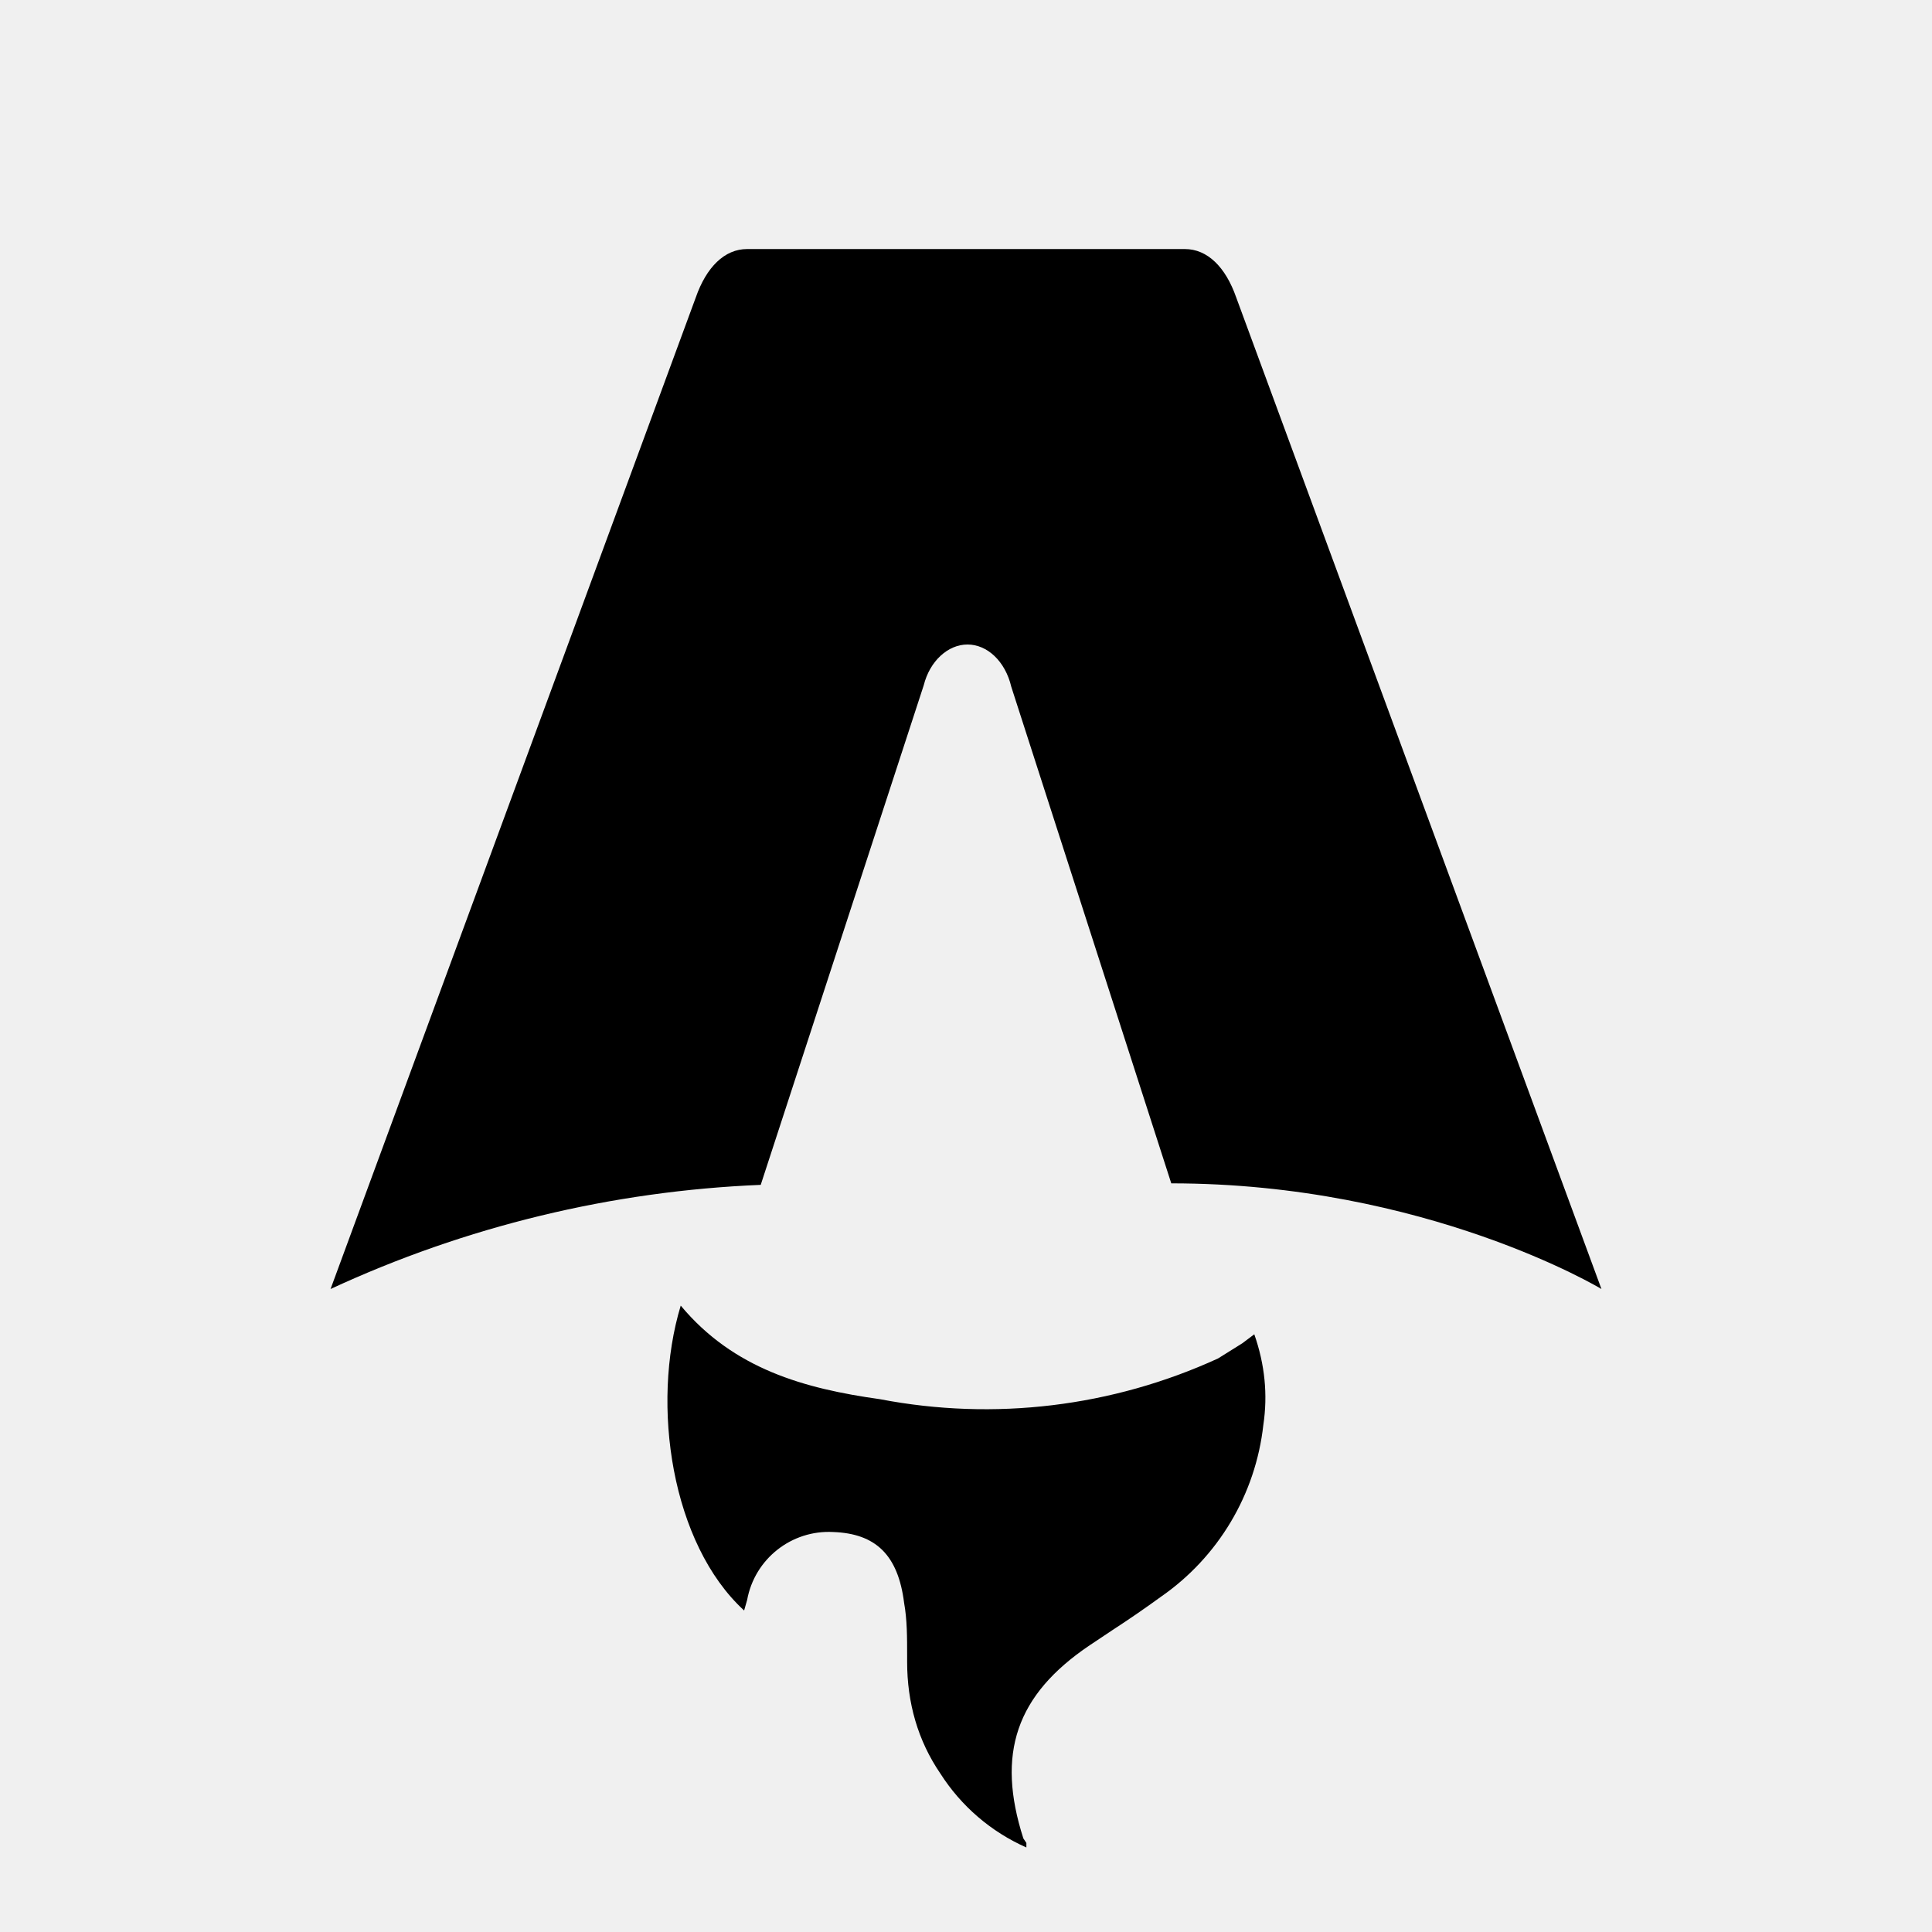
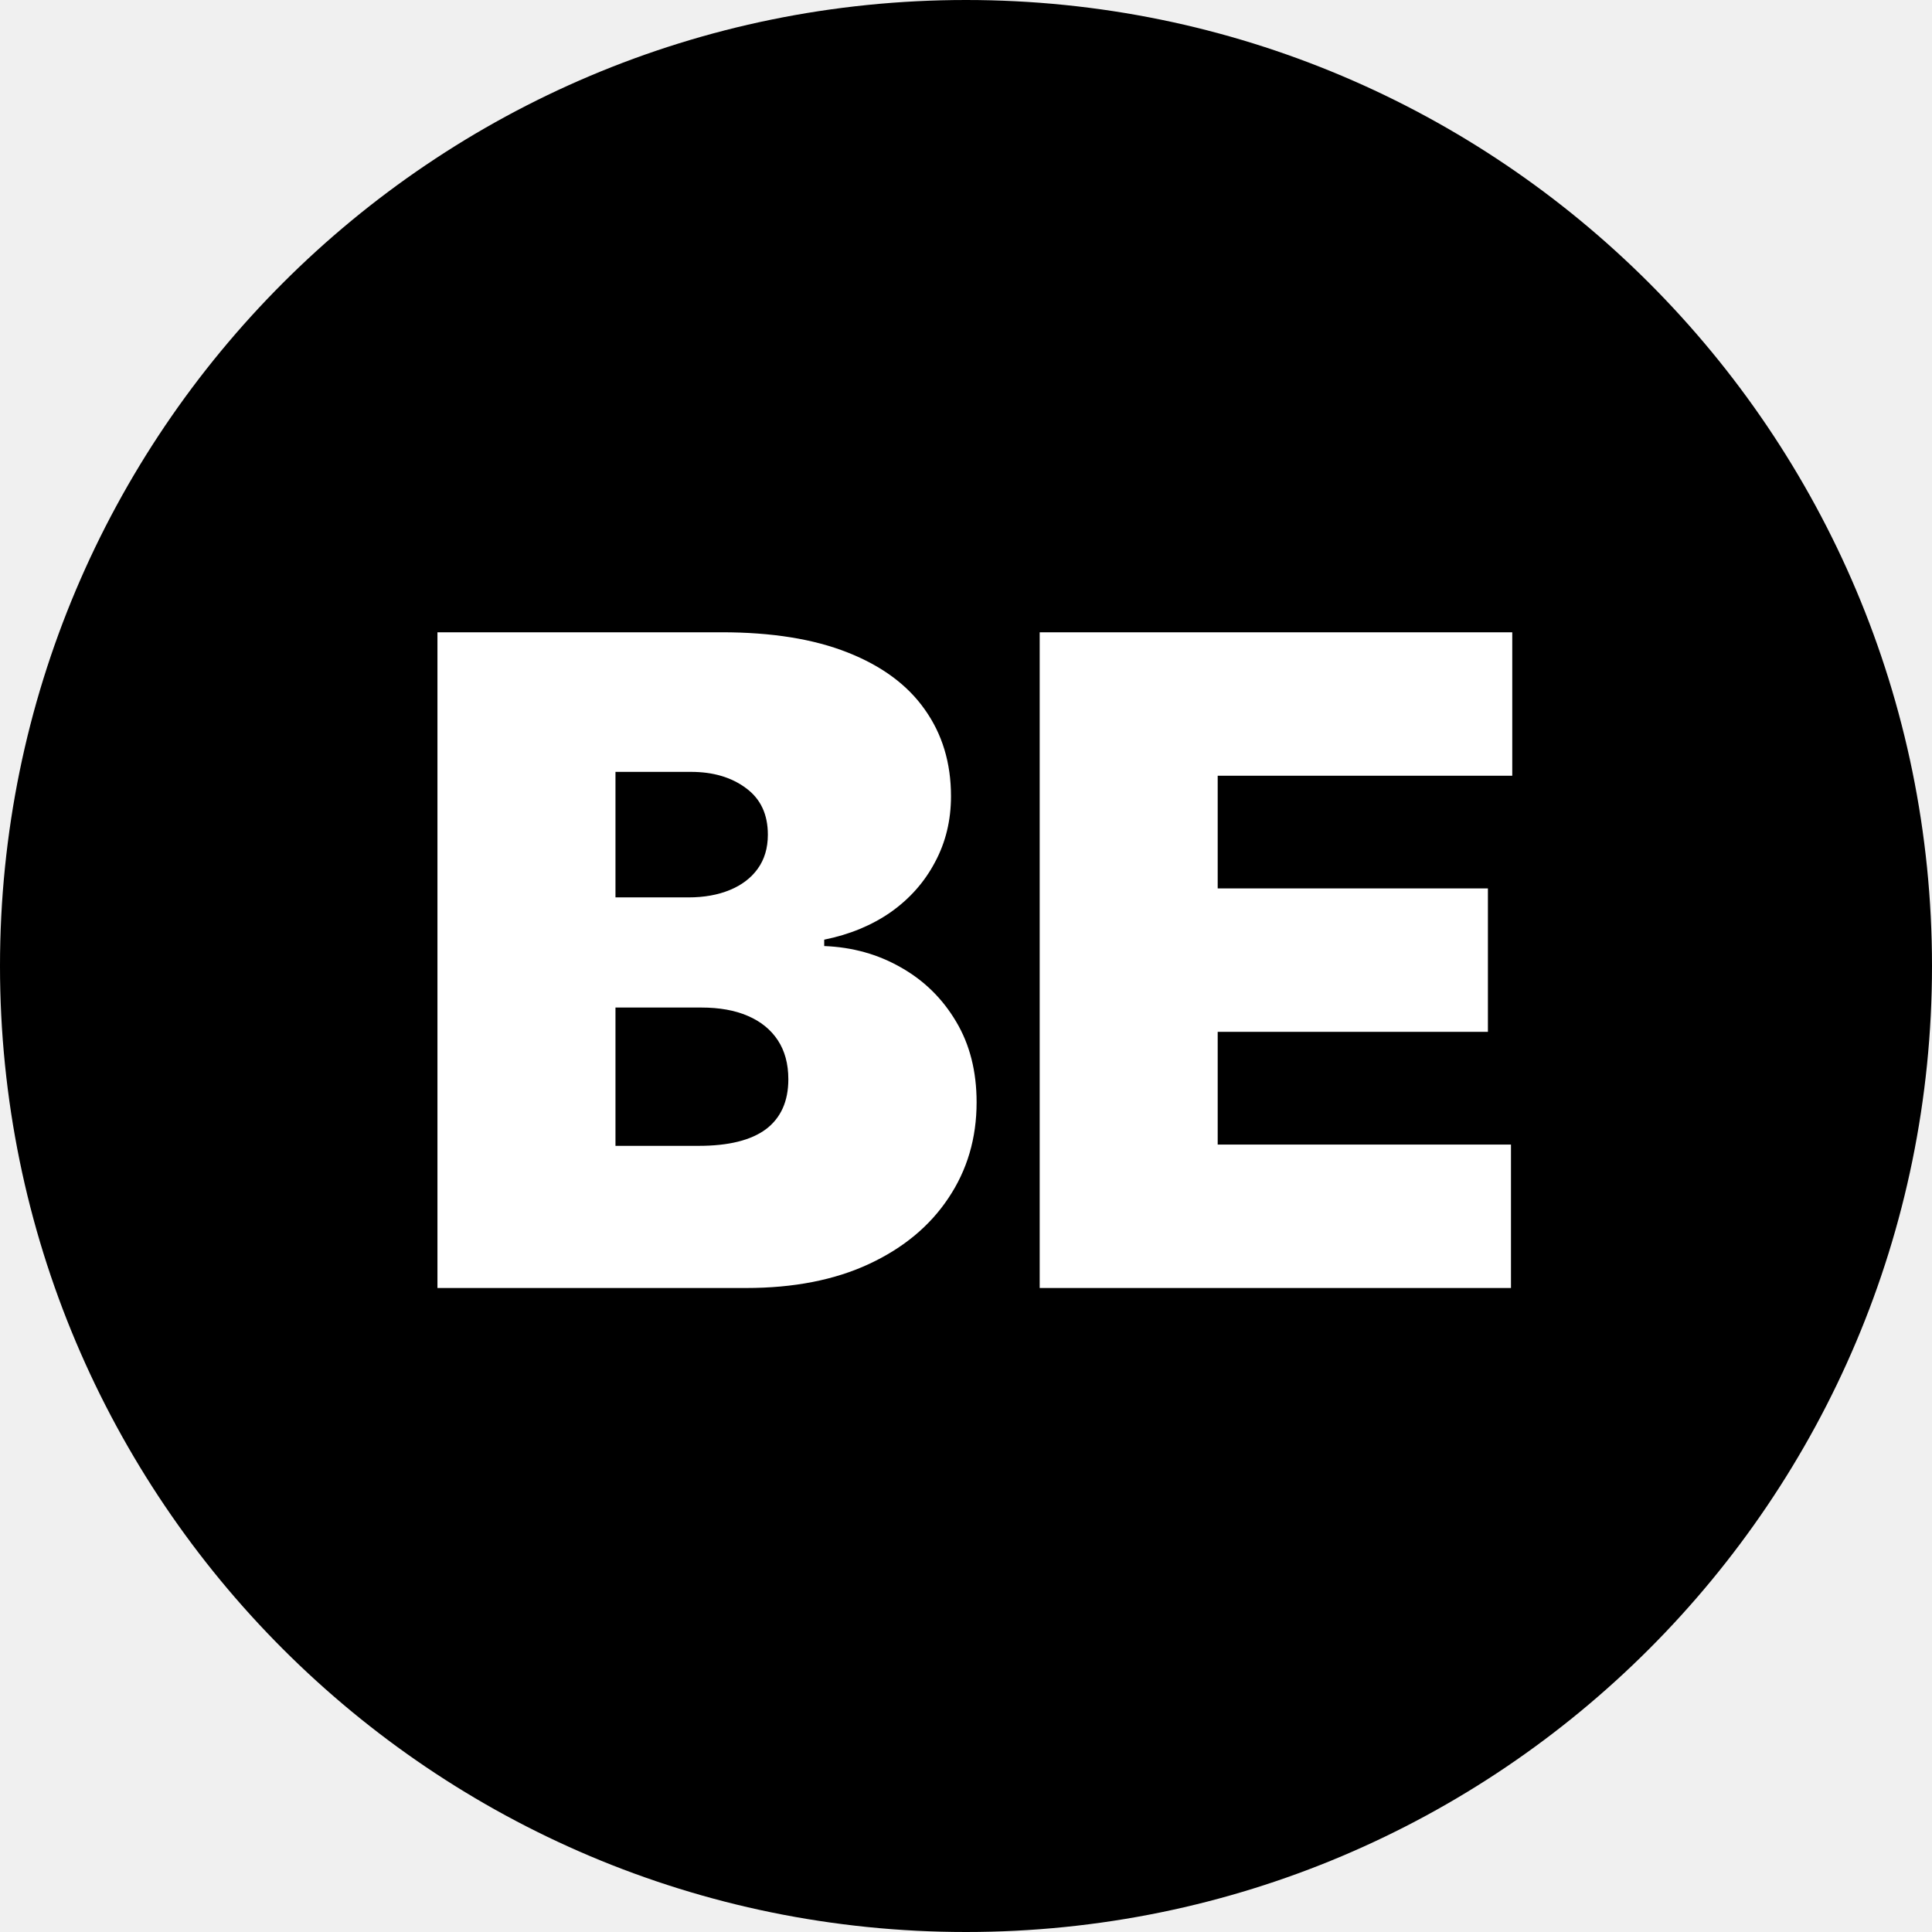
- <svg xmlns="http://www.w3.org/2000/svg" fill="none" viewBox="0 0 128 128">
-   <path d="M50.4 78.5a75.1 75.1 0 0 0-28.5 6.9l24.2-65.7c.7-2 1.9-3.2 3.4-3.2h29c1.5 0 2.7 1.2 3.4 3.2l24.2 65.7s-11.6-7-28.5-7L67 45.5c-.4-1.7-1.6-2.8-2.9-2.8-1.3 0-2.5 1.1-2.9 2.7L50.4 78.5Zm-1.1 28.2Zm-4.2-20.2c-2 6.6-.6 15.8 4.2 20.2a17.5 17.5 0 0 1 .2-.7 5.5 5.5 0 0 1 5.7-4.5c2.8.1 4.3 1.5 4.7 4.7.2 1.1.2 2.3.2 3.5v.4c0 2.7.7 5.2 2.2 7.4a13 13 0 0 0 5.7 4.9v-.3l-.2-.3c-1.8-5.6-.5-9.5 4.4-12.8l1.5-1a73 73 0 0 0 3.2-2.2 16 16 0 0 0 6.8-11.4c.3-2 .1-4-.6-6l-.8.6-1.6 1a37 37 0 0 1-22.4 2.7c-5-.7-9.7-2-13.2-6.2Z" />
-   <style>
-         path { fill: #000; }
-         @media (prefers-color-scheme: dark) {
-             path { fill: #FFF; }
-         }
-     </style>
+ <svg xmlns="http://www.w3.org/2000/svg" width="90" height="90" viewBox="0 0 90 90" fill="none">
+   <circle cx="45" cy="45" r="45" fill="black" />
+   <path d="M20.378 60V29.454H33.622C35.949 29.454 37.903 29.768 39.484 30.394C41.075 31.021 42.273 31.905 43.078 33.049C43.894 34.193 44.301 35.54 44.301 37.091C44.301 38.215 44.053 39.239 43.556 40.163C43.068 41.088 42.382 41.864 41.497 42.49C40.612 43.106 39.578 43.534 38.395 43.773V44.071C39.708 44.121 40.901 44.454 41.974 45.07C43.048 45.677 43.904 46.517 44.54 47.591C45.176 48.655 45.494 49.908 45.494 51.349C45.494 53.02 45.057 54.506 44.182 55.809C43.317 57.111 42.084 58.136 40.483 58.881C38.882 59.627 36.973 60 34.756 60H20.378ZM28.671 53.378H32.548C33.94 53.378 34.984 53.119 35.681 52.602C36.377 52.075 36.724 51.3 36.724 50.276C36.724 49.56 36.56 48.953 36.232 48.456C35.904 47.959 35.437 47.581 34.83 47.322C34.234 47.064 33.513 46.935 32.668 46.935H28.671V53.378ZM28.671 41.804H32.071C32.797 41.804 33.438 41.69 33.995 41.461C34.552 41.232 34.984 40.904 35.293 40.477C35.611 40.039 35.77 39.507 35.77 38.881C35.77 37.936 35.432 37.215 34.756 36.718C34.08 36.211 33.224 35.957 32.19 35.957H28.671V41.804ZM48.433 60V29.454H70.447V36.136H56.725V41.386H69.313V48.068H56.725V53.318H70.387V60H48.433Z" fill="white" />
</svg>
